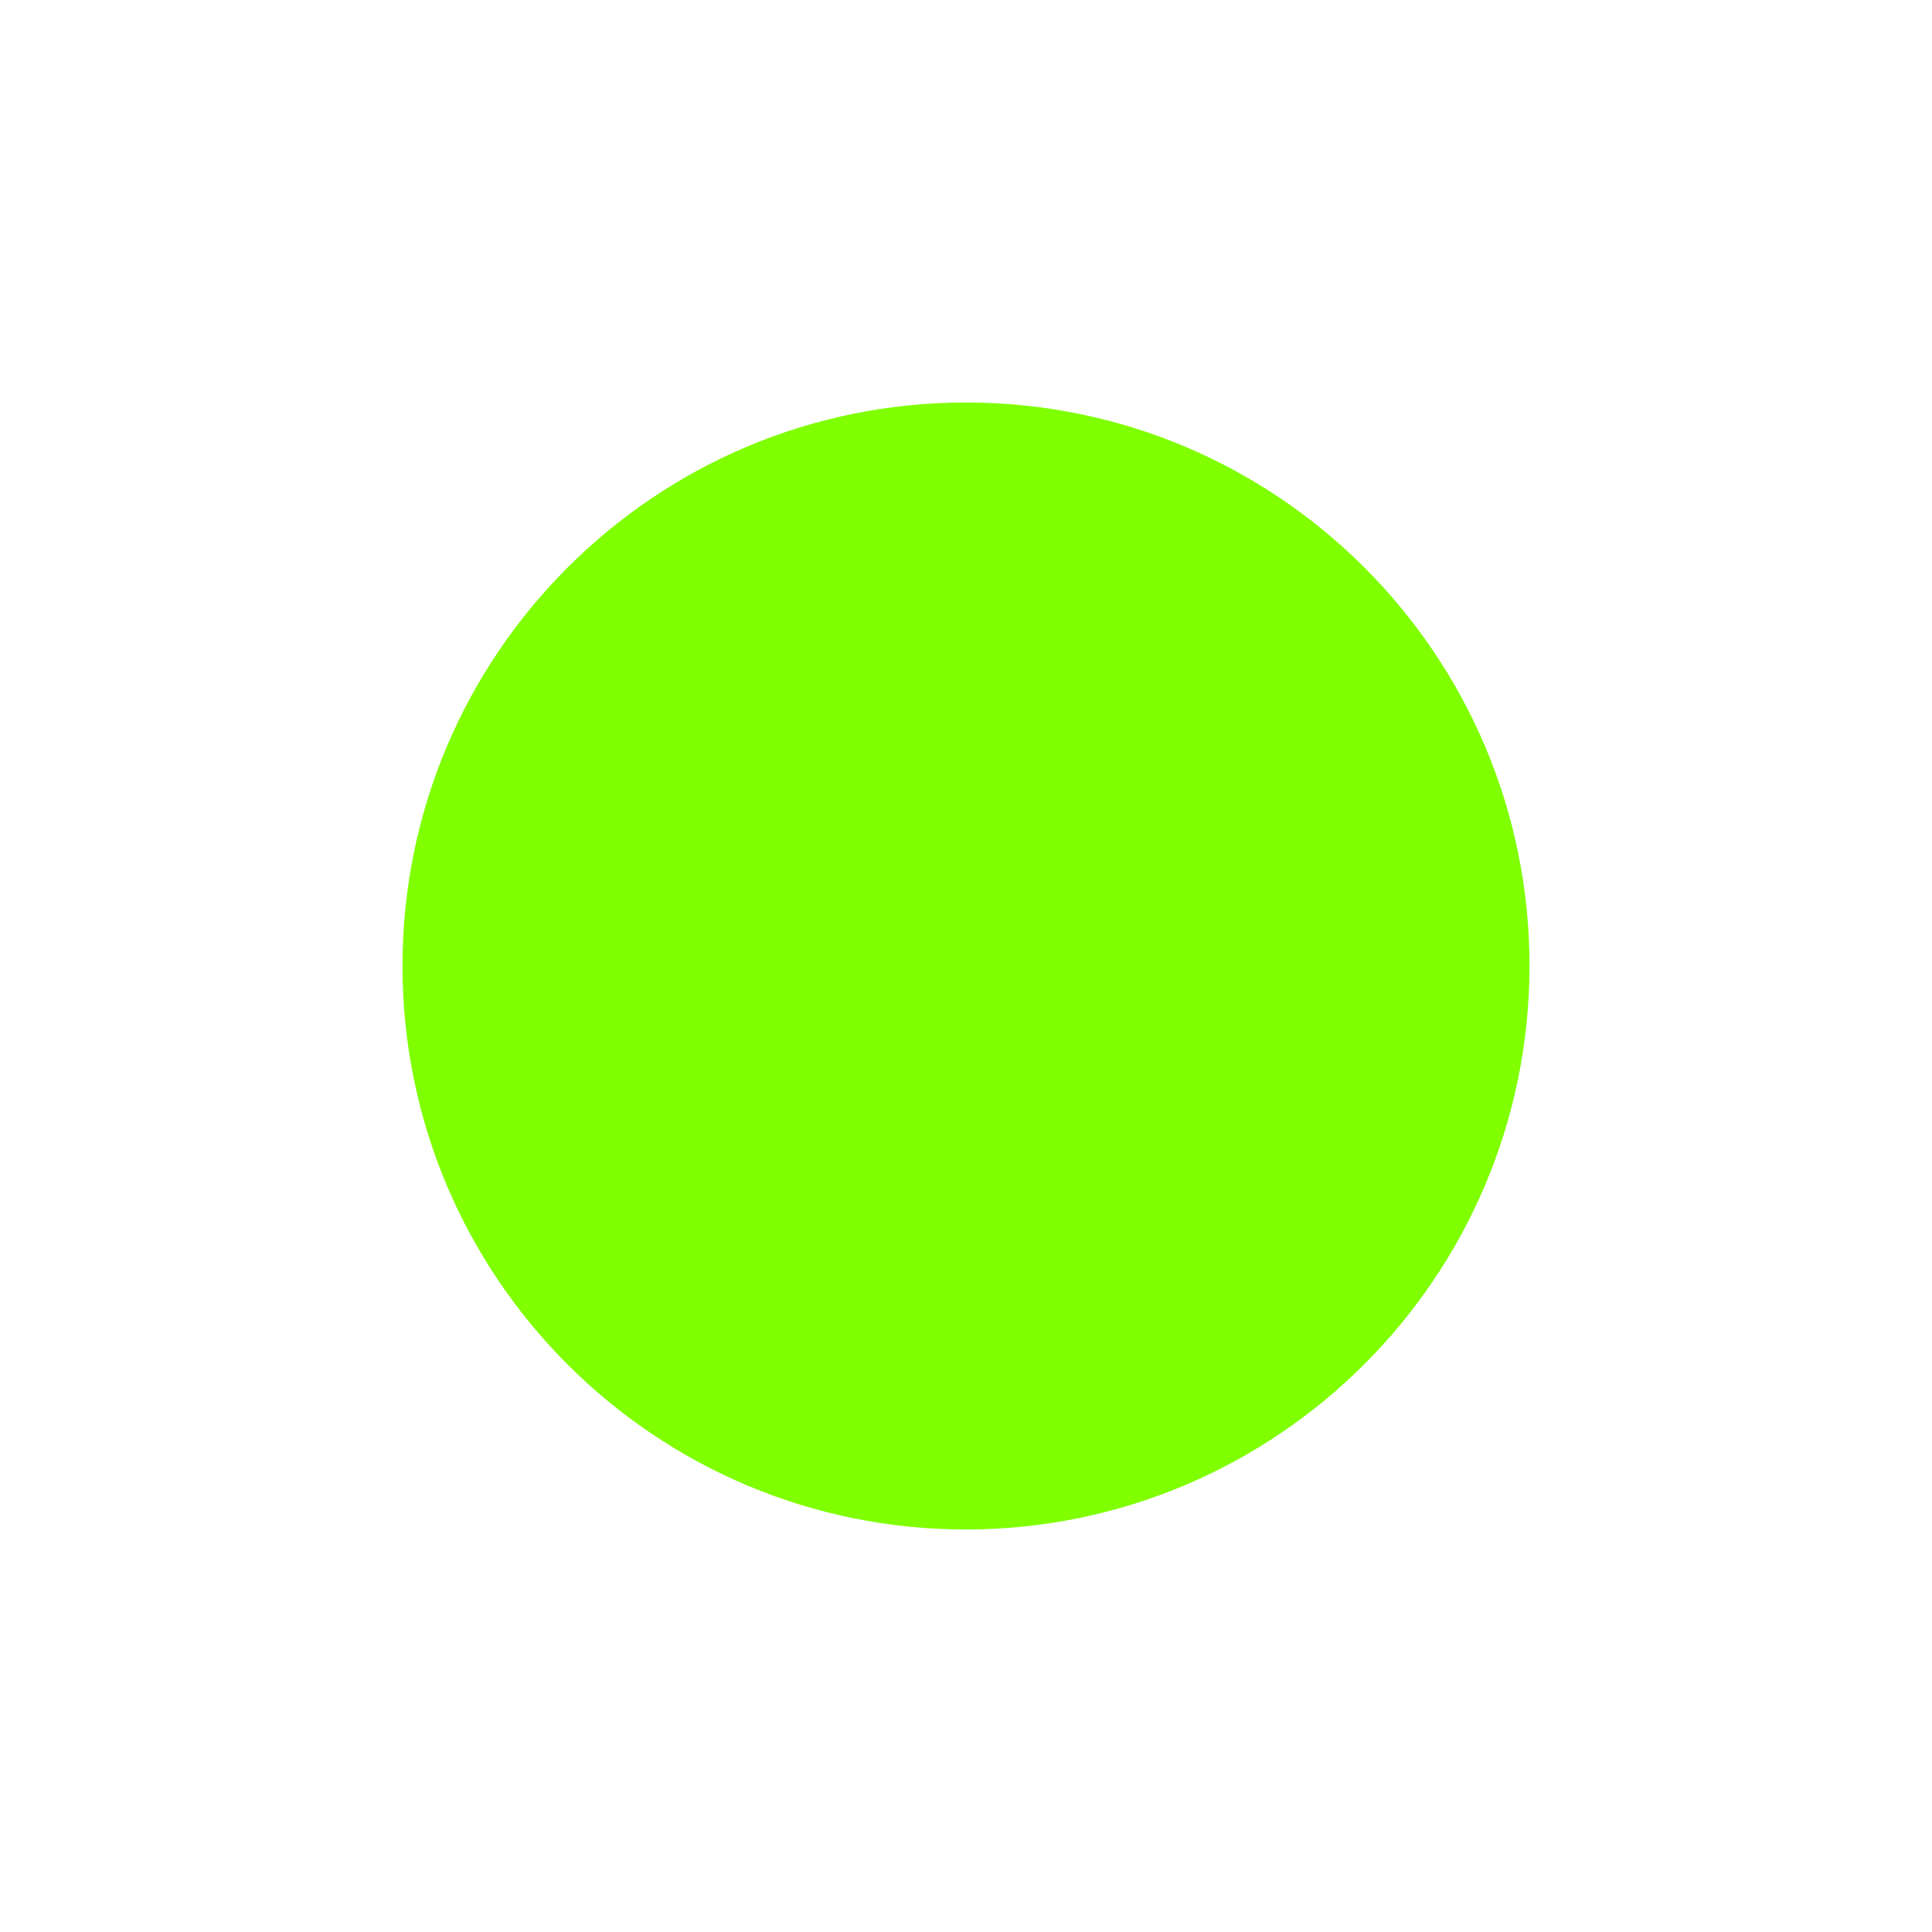
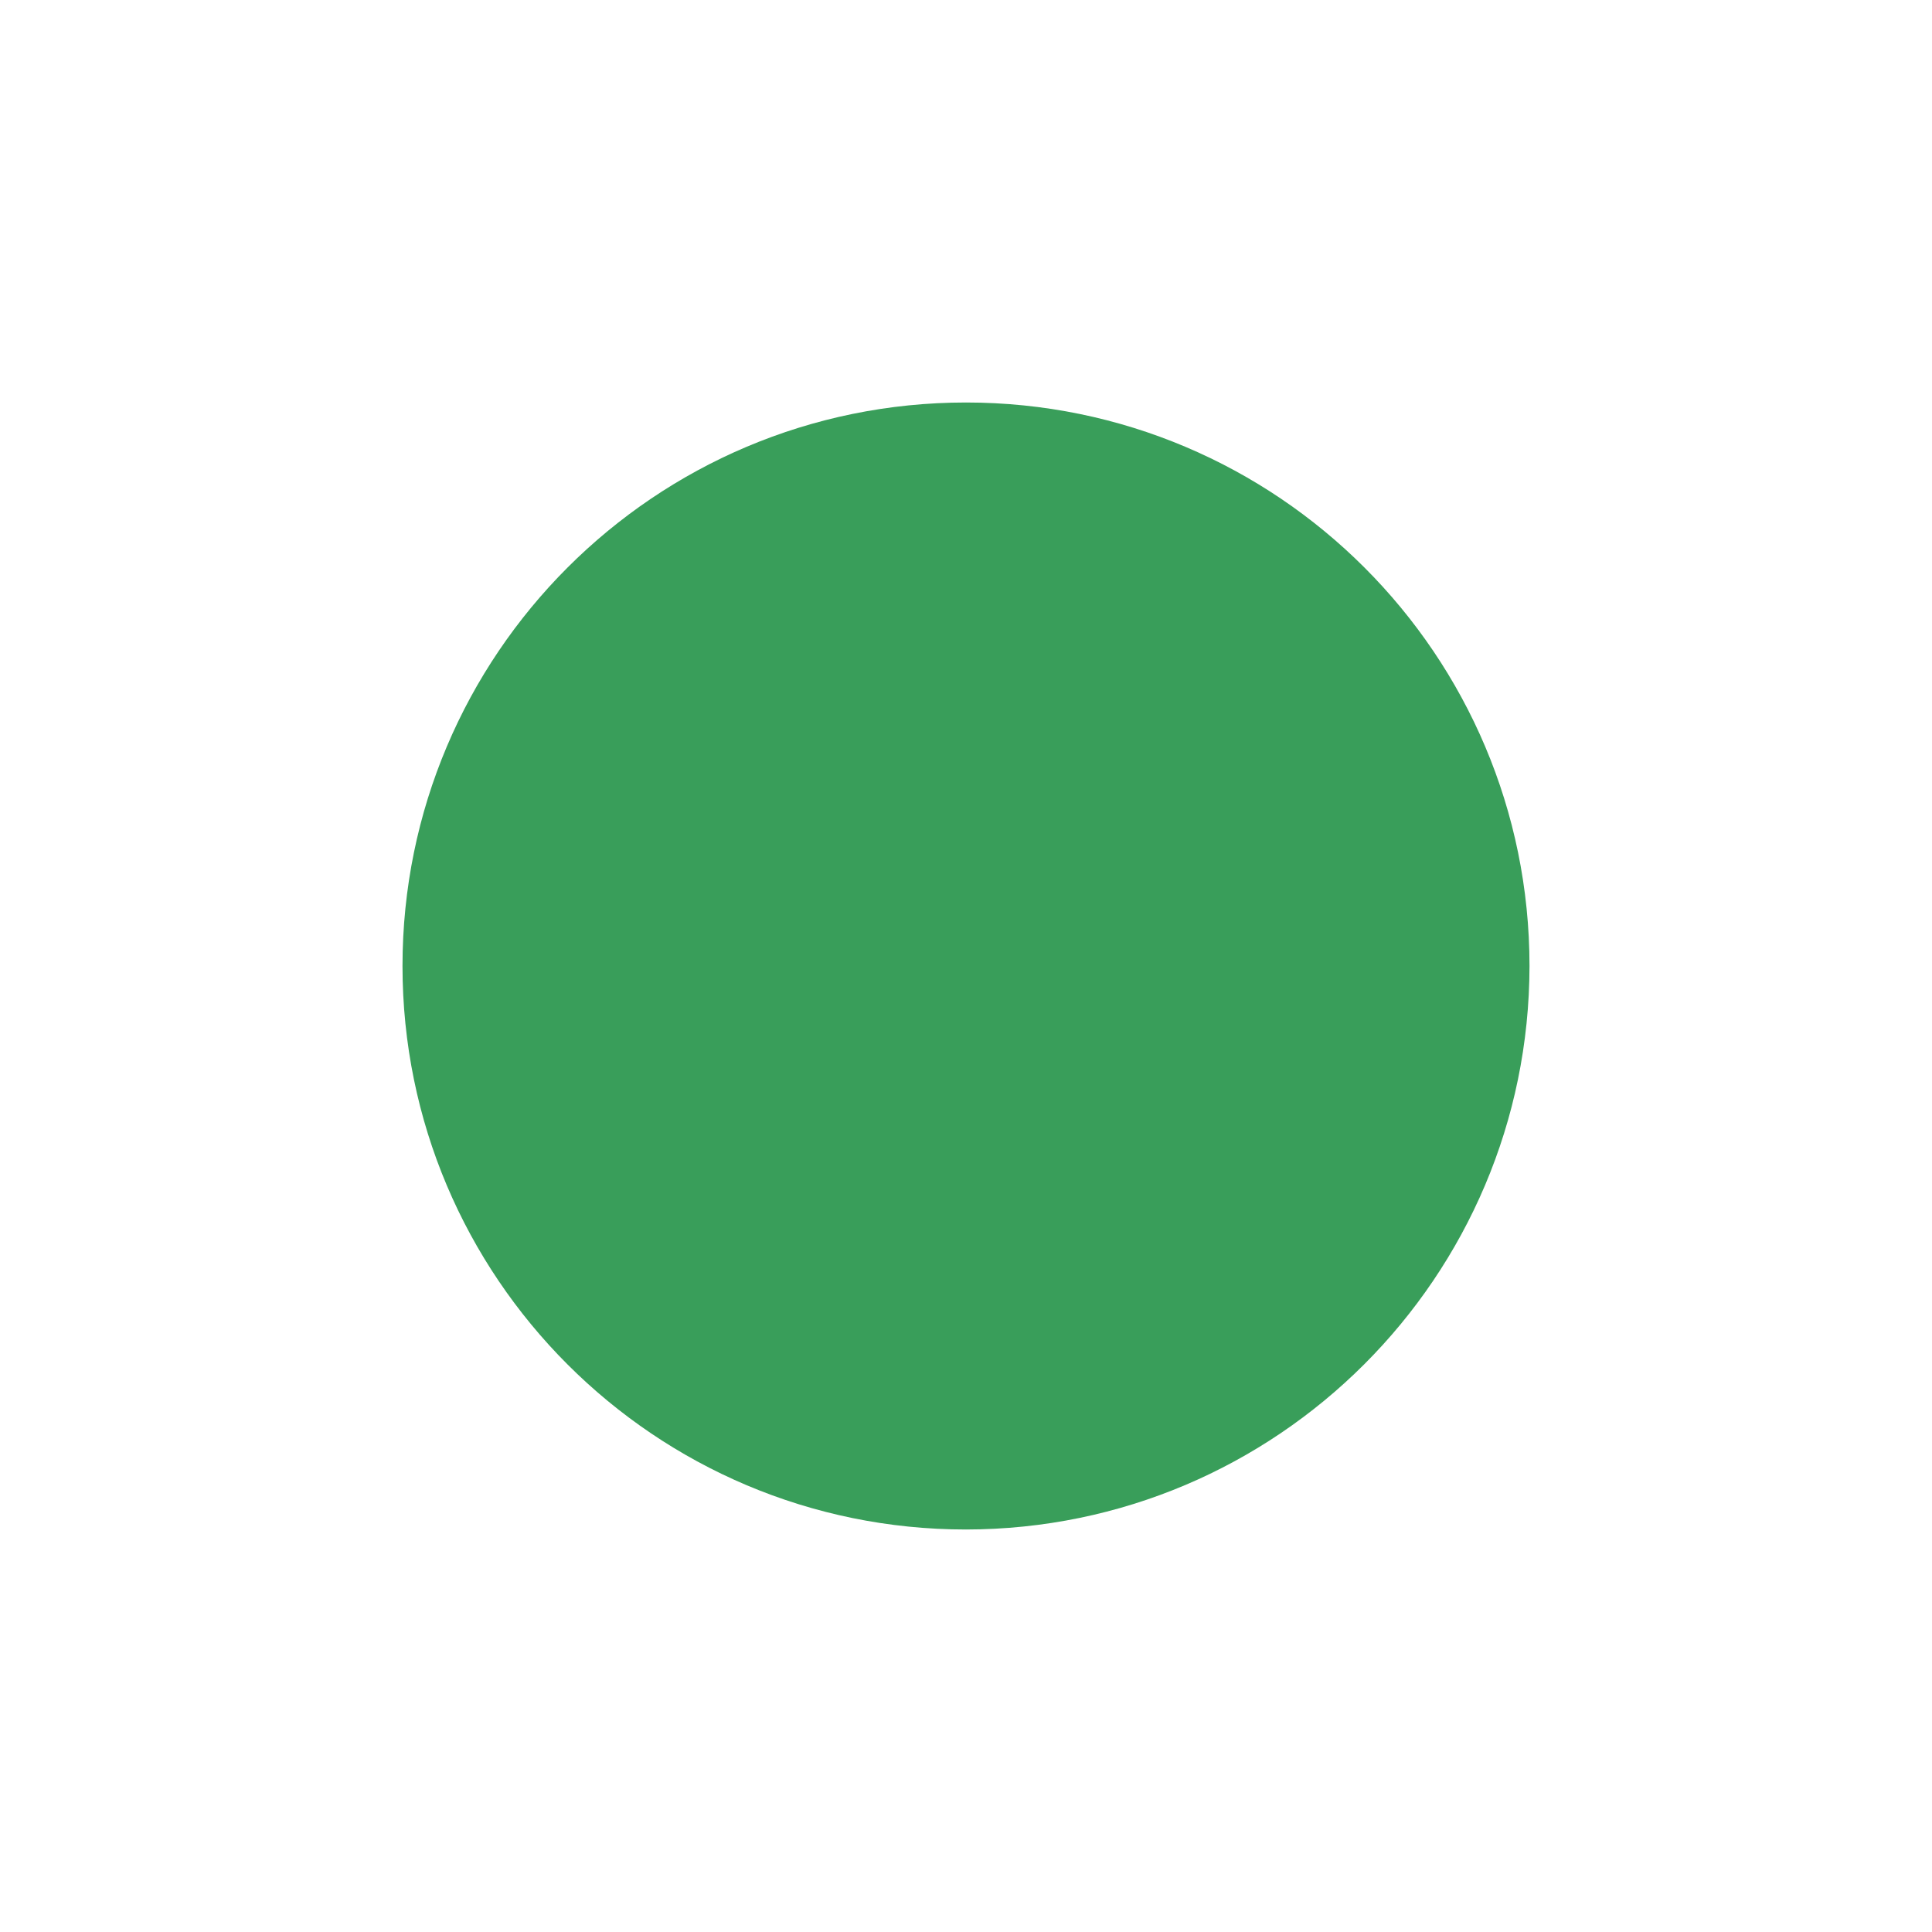
- <svg xmlns="http://www.w3.org/2000/svg" fill="#7FFF00" id="Layer_1" data-name="Layer 1" viewBox="0 0 24 24" width="30" height="30">
+ <svg xmlns="http://www.w3.org/2000/svg" fill="#399E5A" id="Layer_1" data-name="Layer 1" viewBox="0 0 24 24" width="30" height="30">
  <path d="M12,19a7,7,0,1,1,7-7A7.008,7.008,0,0,1,12,19Z" />
</svg>
